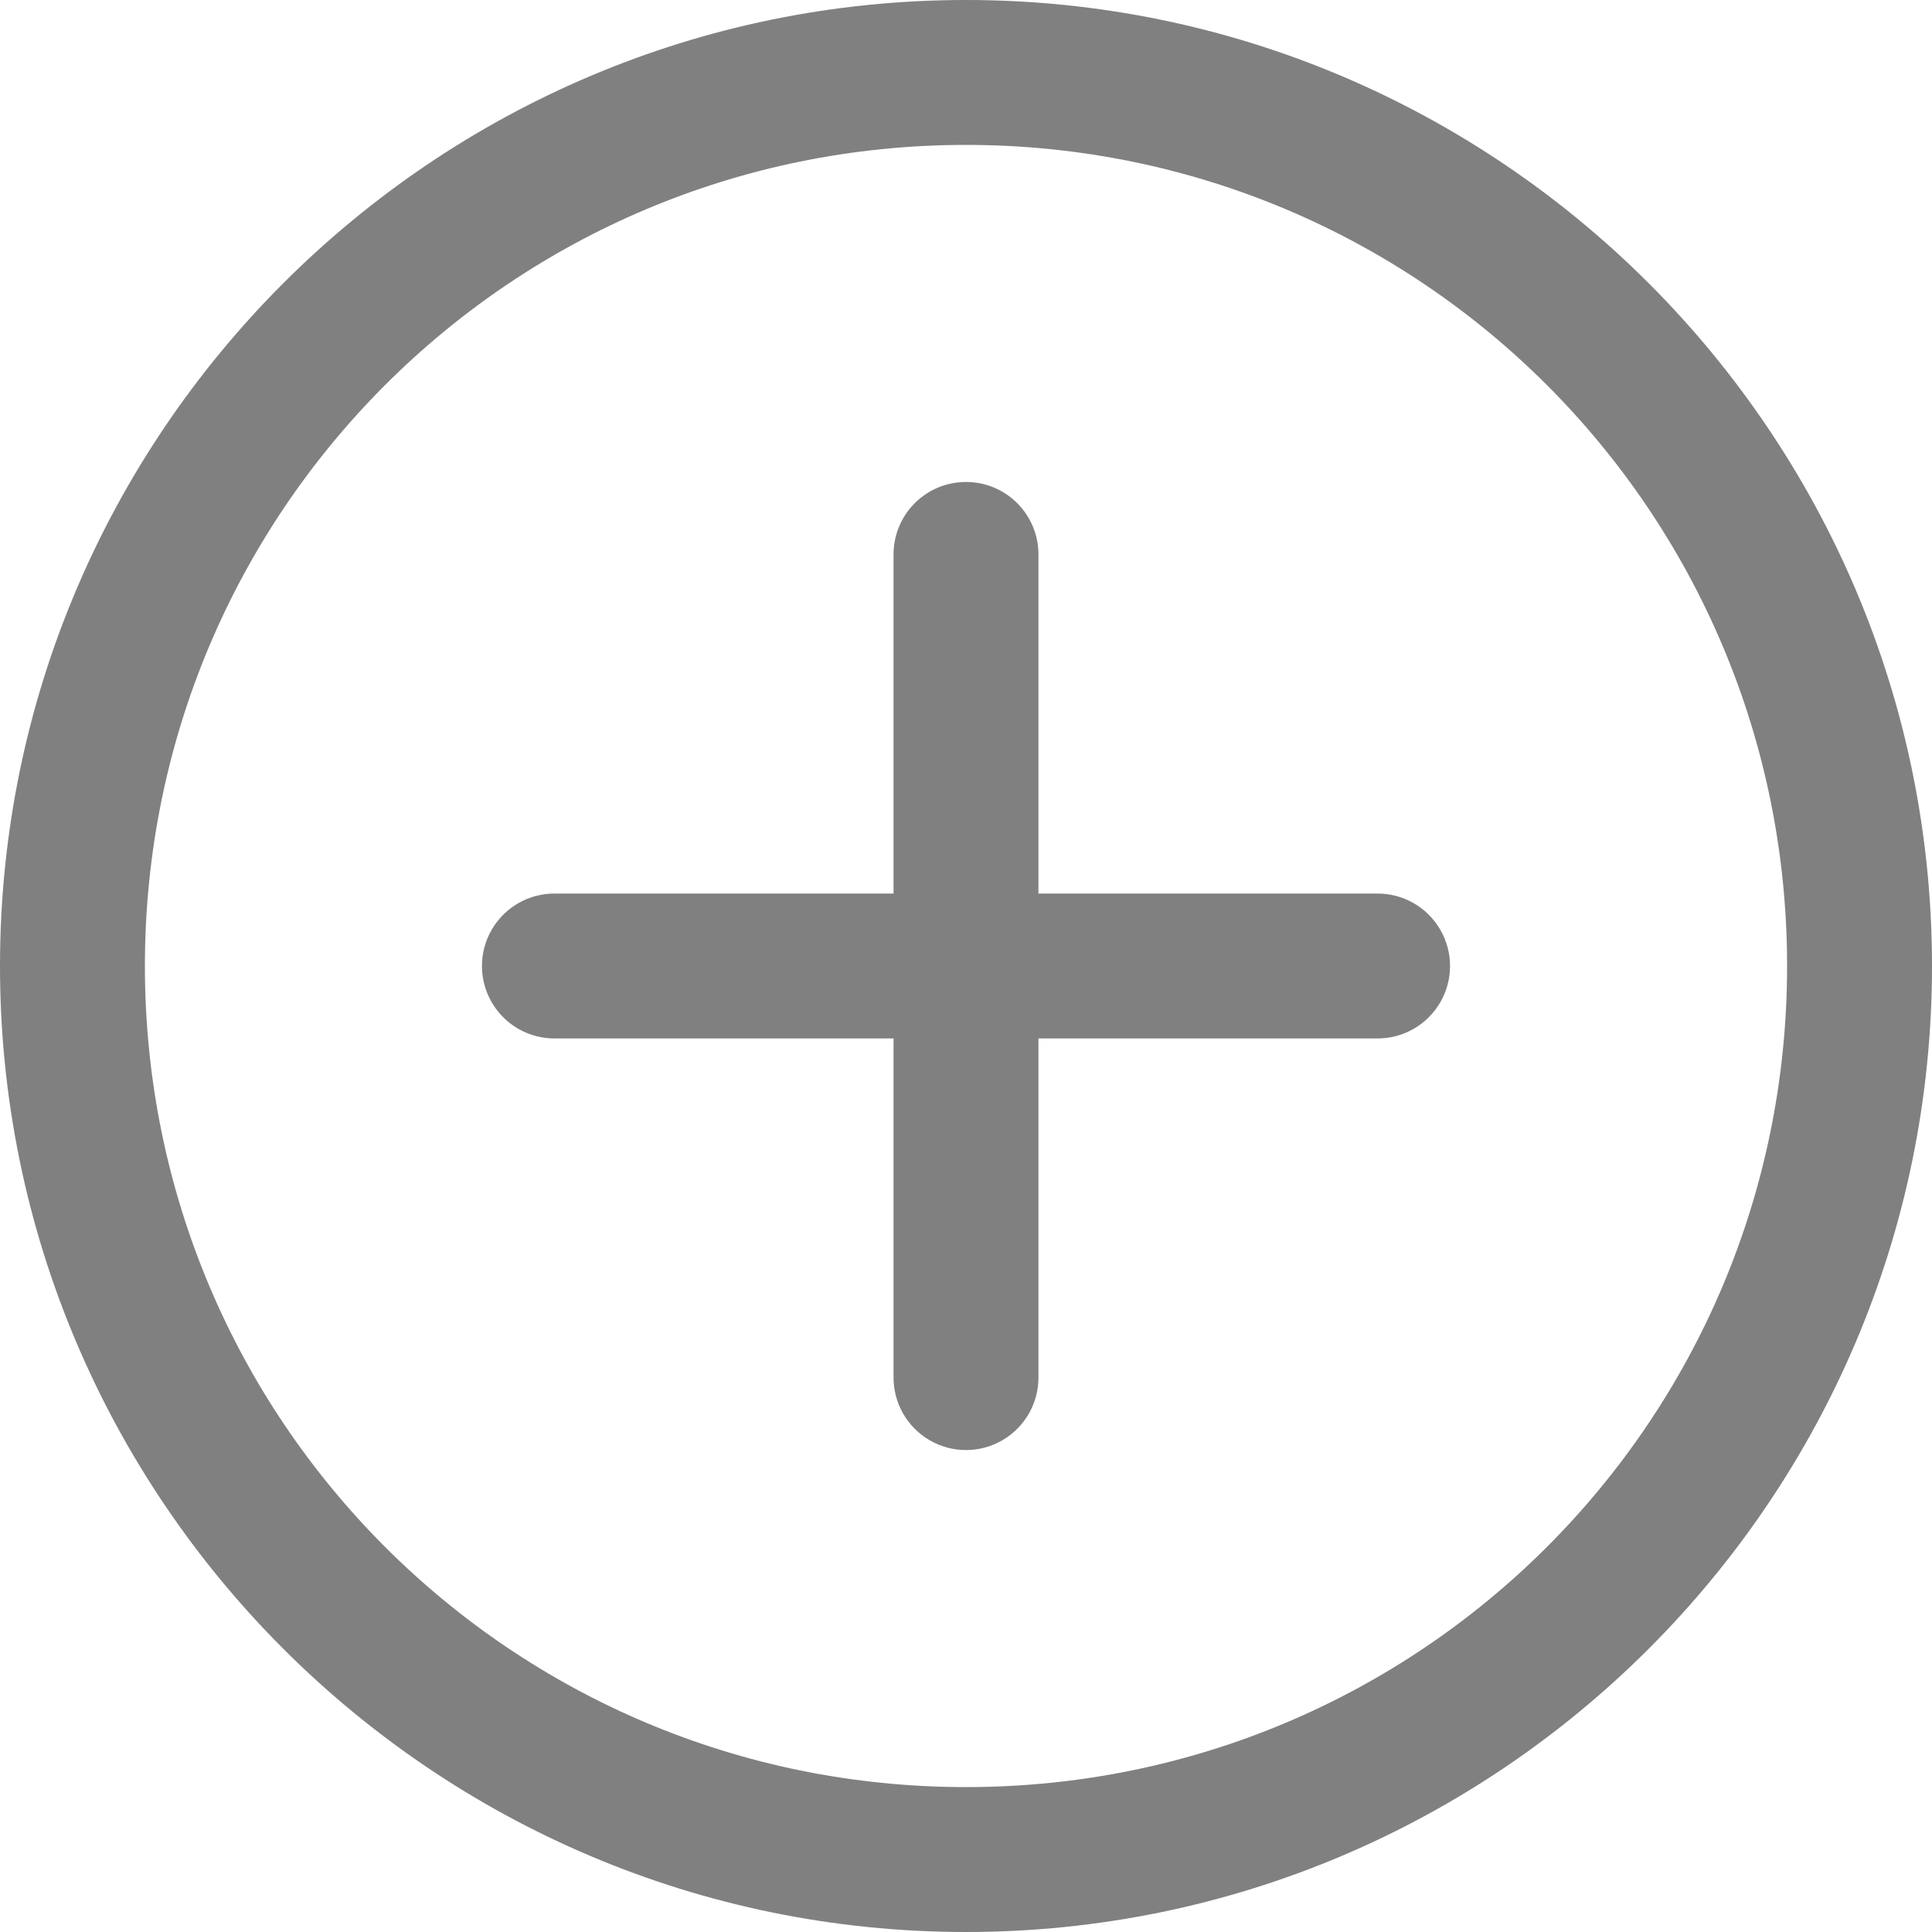
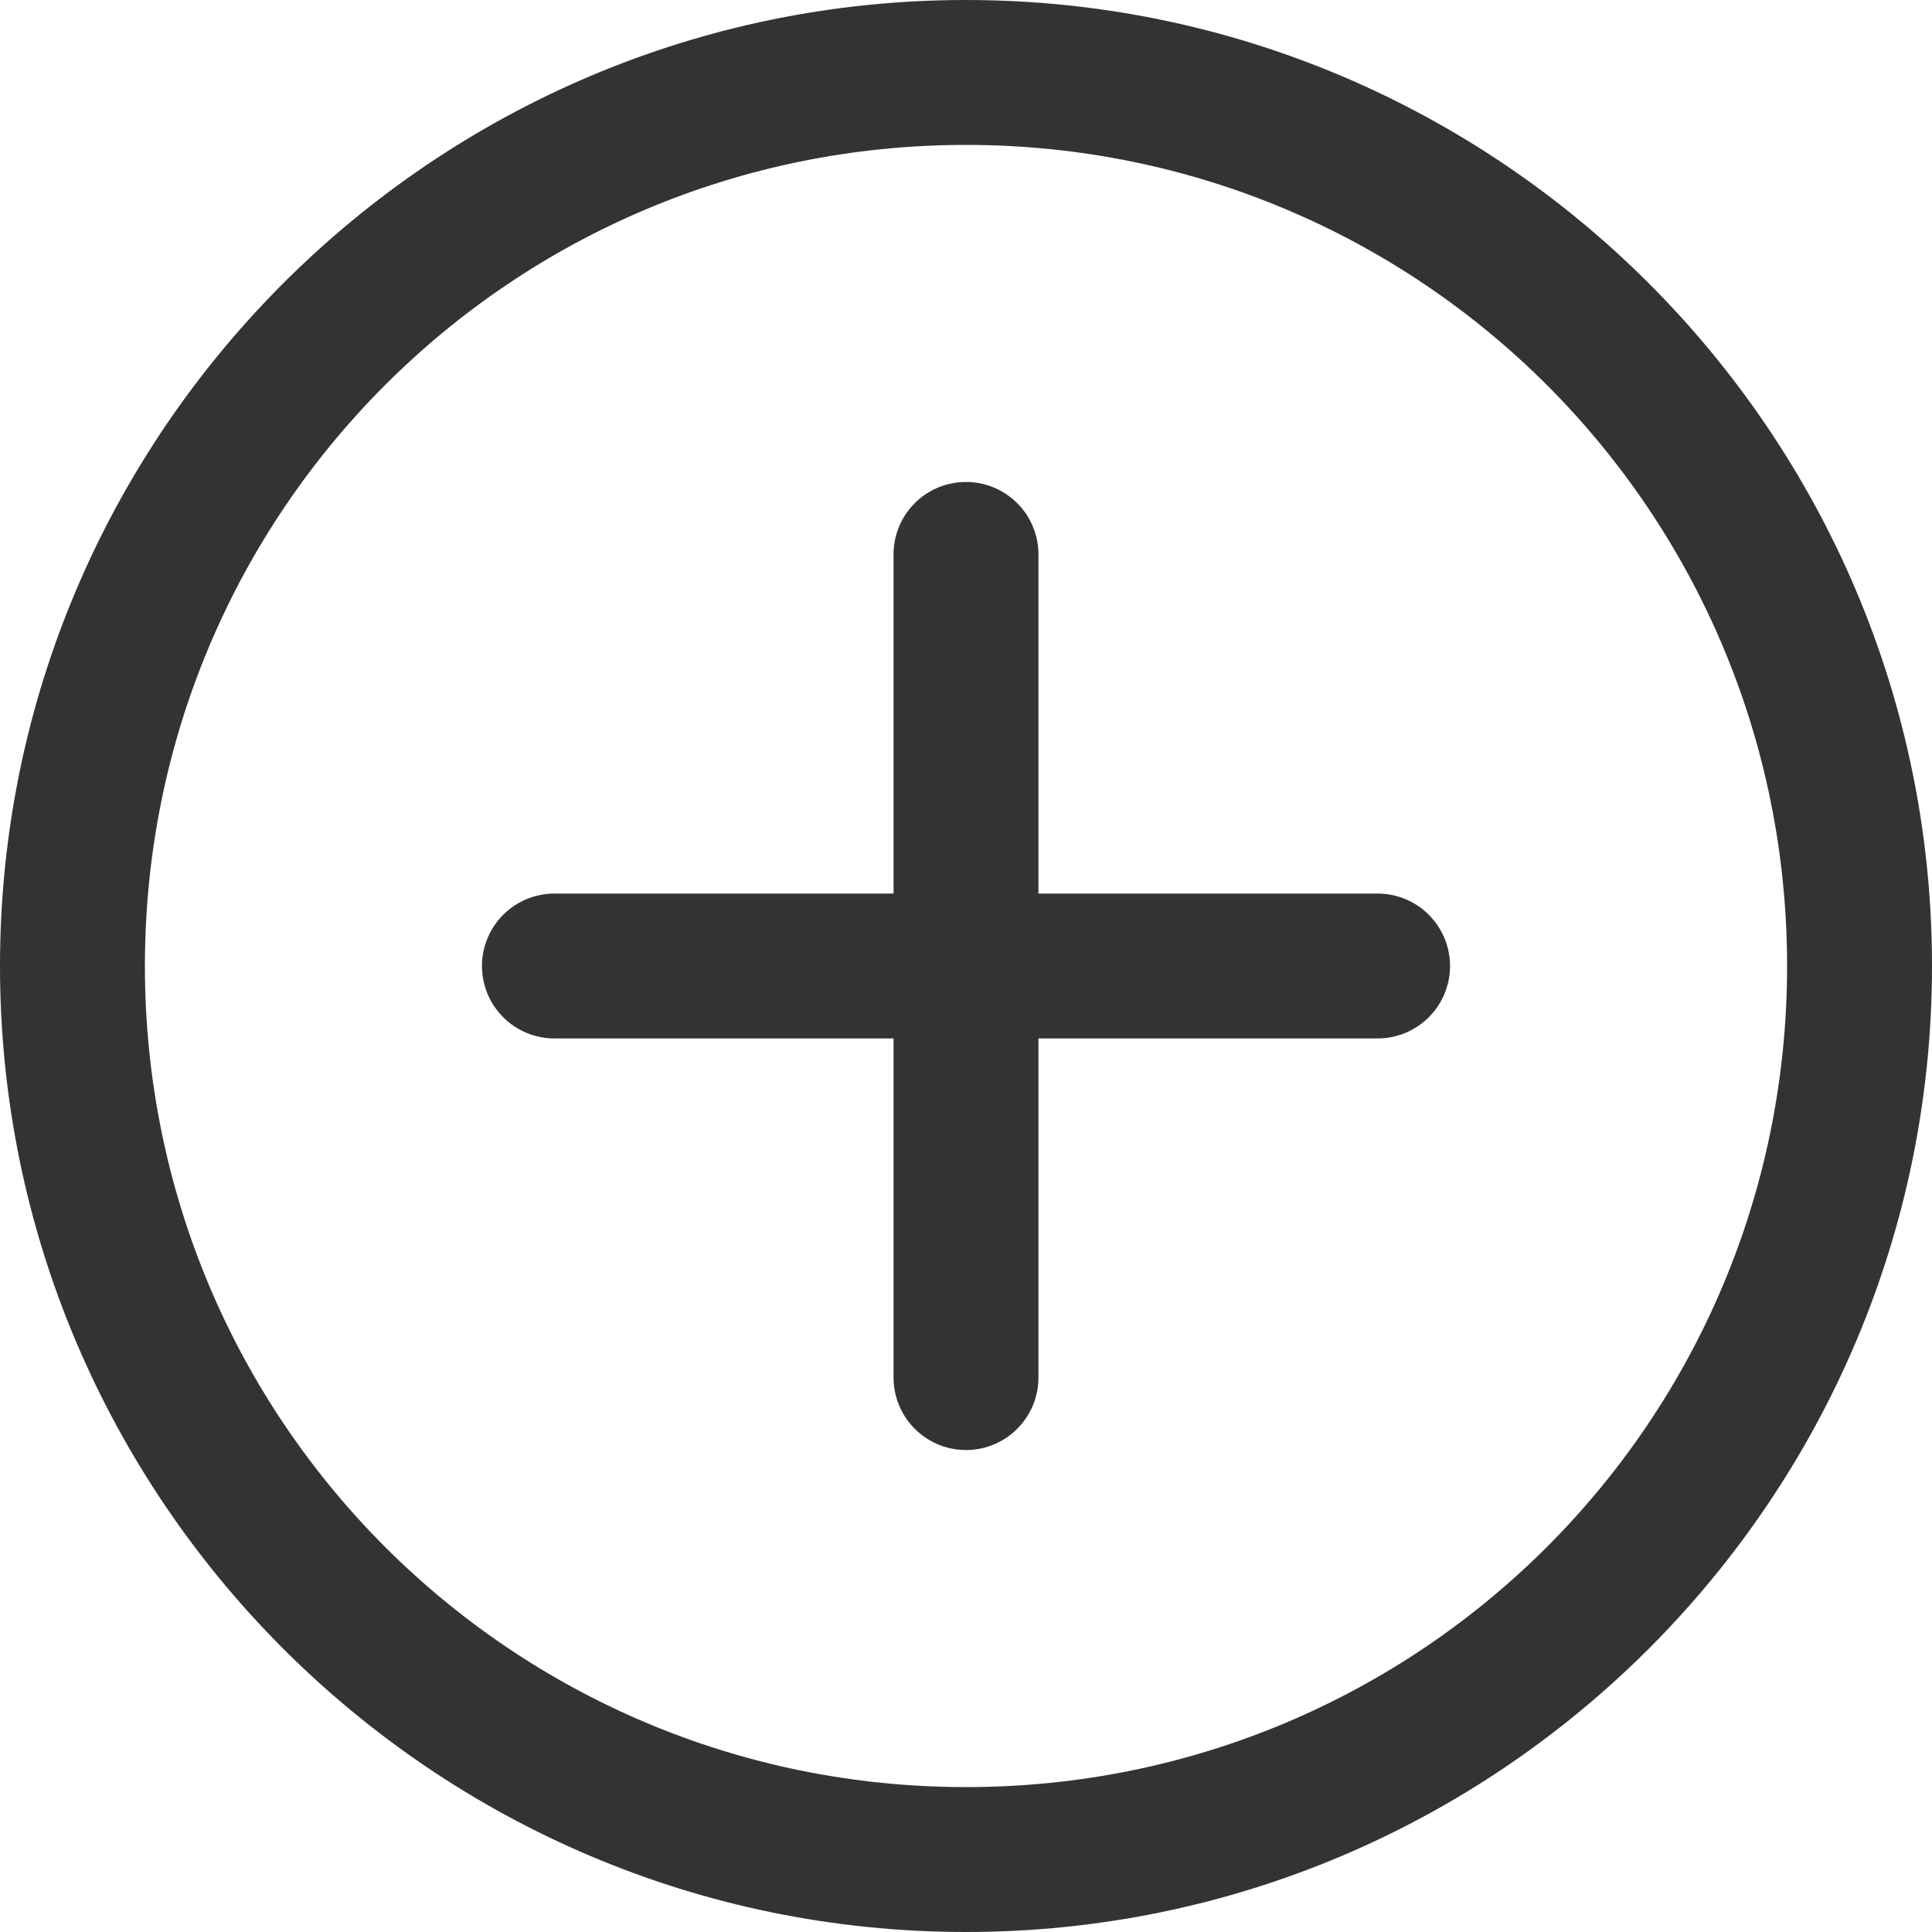
<svg xmlns="http://www.w3.org/2000/svg" width="15" height="15" viewBox="0 0 40 40" fill="none">
-   <path id="Shape" d="M20 0C8.972 0 0 8.972 0 20C0 31.028 8.972 40 20 40C31.028 40 40 31.028 40 20C40 8.972 31.028 0 20 0C20 0 20 0 20 0ZM20 3C29.407 3 37 10.593 37 20C37 29.407 29.407 37 20 37C10.593 37 3 29.407 3 20C3 10.593 10.593 3 20 3C20 3 20 3 20 3ZM19.977 9.979C19.149 9.991 18.488 10.672 18.5 11.5C18.5 11.5 18.5 18.5 18.5 18.5C18.5 18.5 11.5 18.5 11.5 18.5C10.959 18.492 10.456 18.777 10.183 19.244C9.91 19.711 9.91 20.289 10.183 20.756C10.456 21.223 10.959 21.508 11.5 21.5C11.5 21.5 18.5 21.5 18.5 21.5C18.5 21.5 18.5 28.5 18.5 28.5C18.492 29.041 18.777 29.544 19.244 29.817C19.711 30.09 20.289 30.09 20.756 29.817C21.223 29.544 21.508 29.041 21.5 28.5C21.5 28.5 21.5 21.5 21.5 21.5C21.5 21.5 28.5 21.5 28.5 21.5C29.041 21.508 29.544 21.223 29.817 20.756C30.09 20.289 30.09 19.711 29.817 19.244C29.544 18.777 29.041 18.492 28.5 18.5C28.5 18.5 21.5 18.5 21.5 18.5C21.5 18.5 21.5 11.5 21.5 11.5C21.506 11.094 21.347 10.704 21.06 10.417C20.773 10.13 20.382 9.972 19.977 9.979C19.977 9.979 19.977 9.979 19.977 9.979Z" fill="#808080" />
+   <path id="Shape" d="M20 0C8.972 0 0 8.972 0 20C0 31.028 8.972 40 20 40C31.028 40 40 31.028 40 20C40 8.972 31.028 0 20 0C20 0 20 0 20 0ZM20 3C29.407 3 37 10.593 37 20C37 29.407 29.407 37 20 37C10.593 37 3 29.407 3 20C3 10.593 10.593 3 20 3C20 3 20 3 20 3ZM19.977 9.979C19.149 9.991 18.488 10.672 18.5 11.5C18.5 11.5 18.5 18.5 18.5 18.5C18.5 18.5 11.5 18.5 11.5 18.5C10.959 18.492 10.456 18.777 10.183 19.244C9.91 19.711 9.91 20.289 10.183 20.756C10.456 21.223 10.959 21.508 11.5 21.5C11.5 21.5 18.5 21.5 18.5 21.5C18.5 21.5 18.5 28.5 18.5 28.5C18.492 29.041 18.777 29.544 19.244 29.817C19.711 30.09 20.289 30.09 20.756 29.817C21.223 29.544 21.508 29.041 21.5 28.5C21.5 28.5 21.5 21.5 21.5 21.5C21.5 21.5 28.5 21.5 28.5 21.5C29.041 21.508 29.544 21.223 29.817 20.756C30.09 20.289 30.09 19.711 29.817 19.244C29.544 18.777 29.041 18.492 28.5 18.5C28.5 18.5 21.5 18.5 21.5 18.5C21.5 18.5 21.5 11.5 21.5 11.5C21.506 11.094 21.347 10.704 21.06 10.417C20.773 10.13 20.382 9.972 19.977 9.979C19.977 9.979 19.977 9.979 19.977 9.979Z" fill="#333333" />
</svg>
